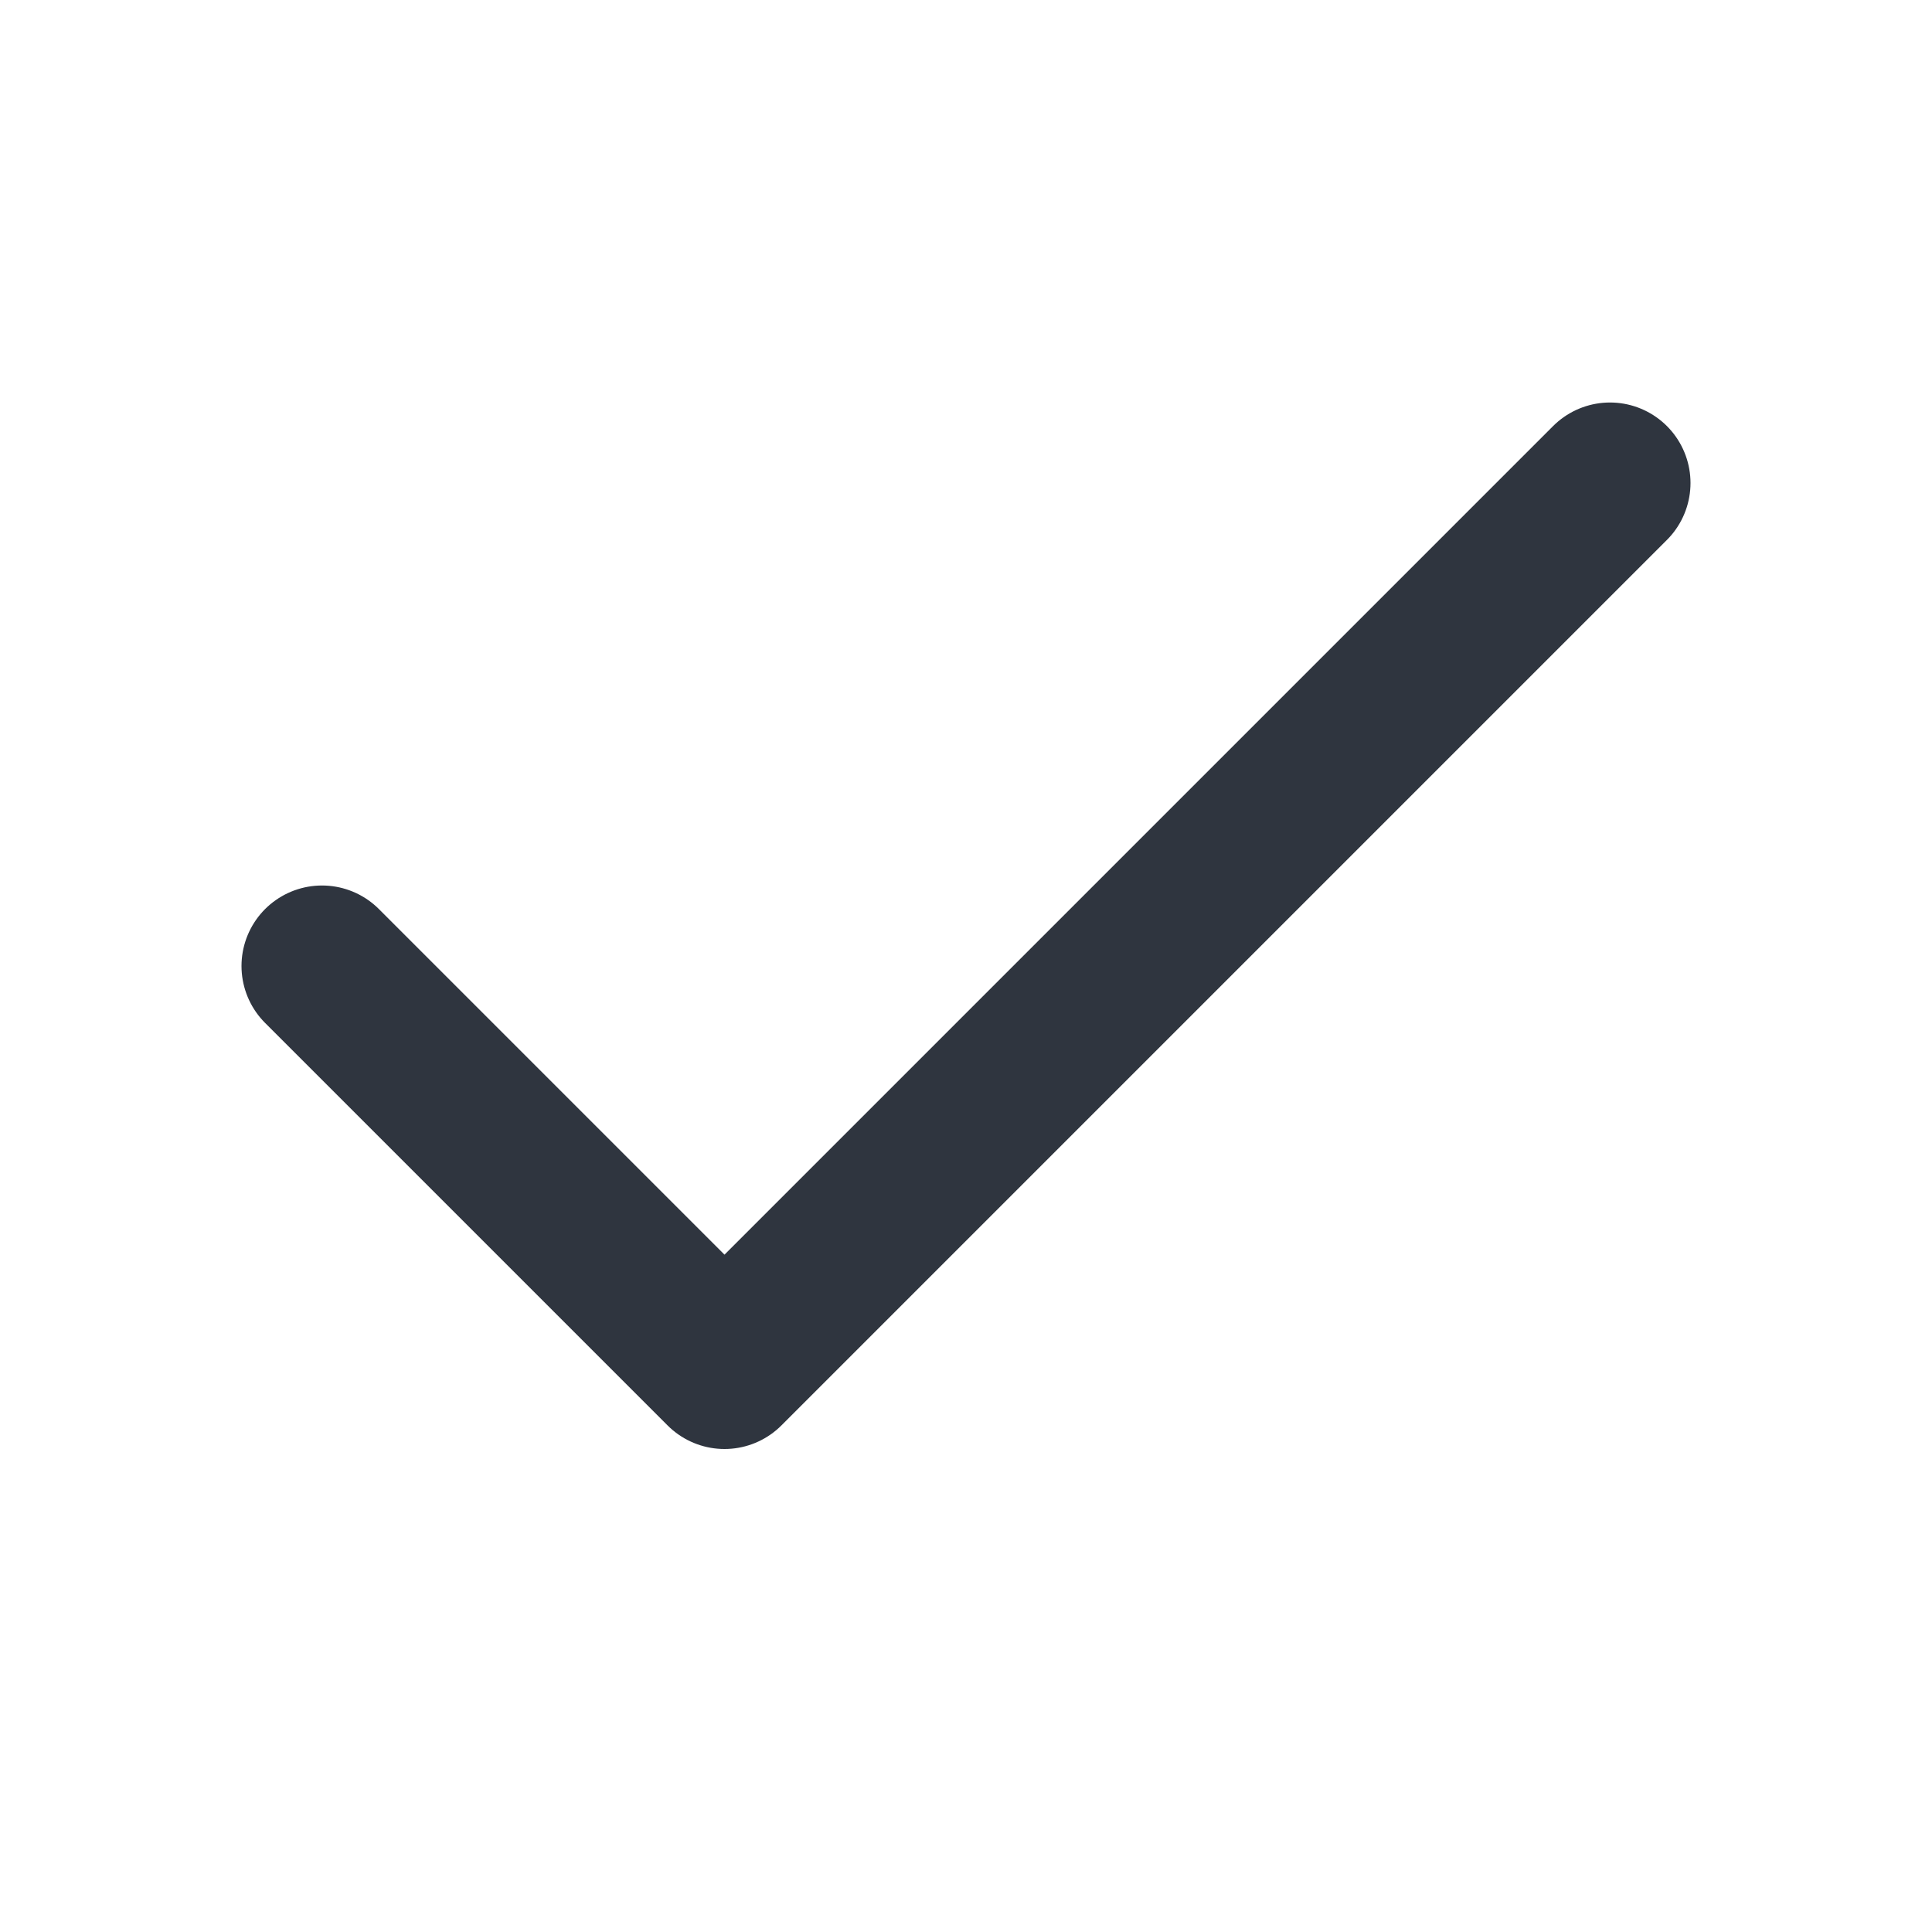
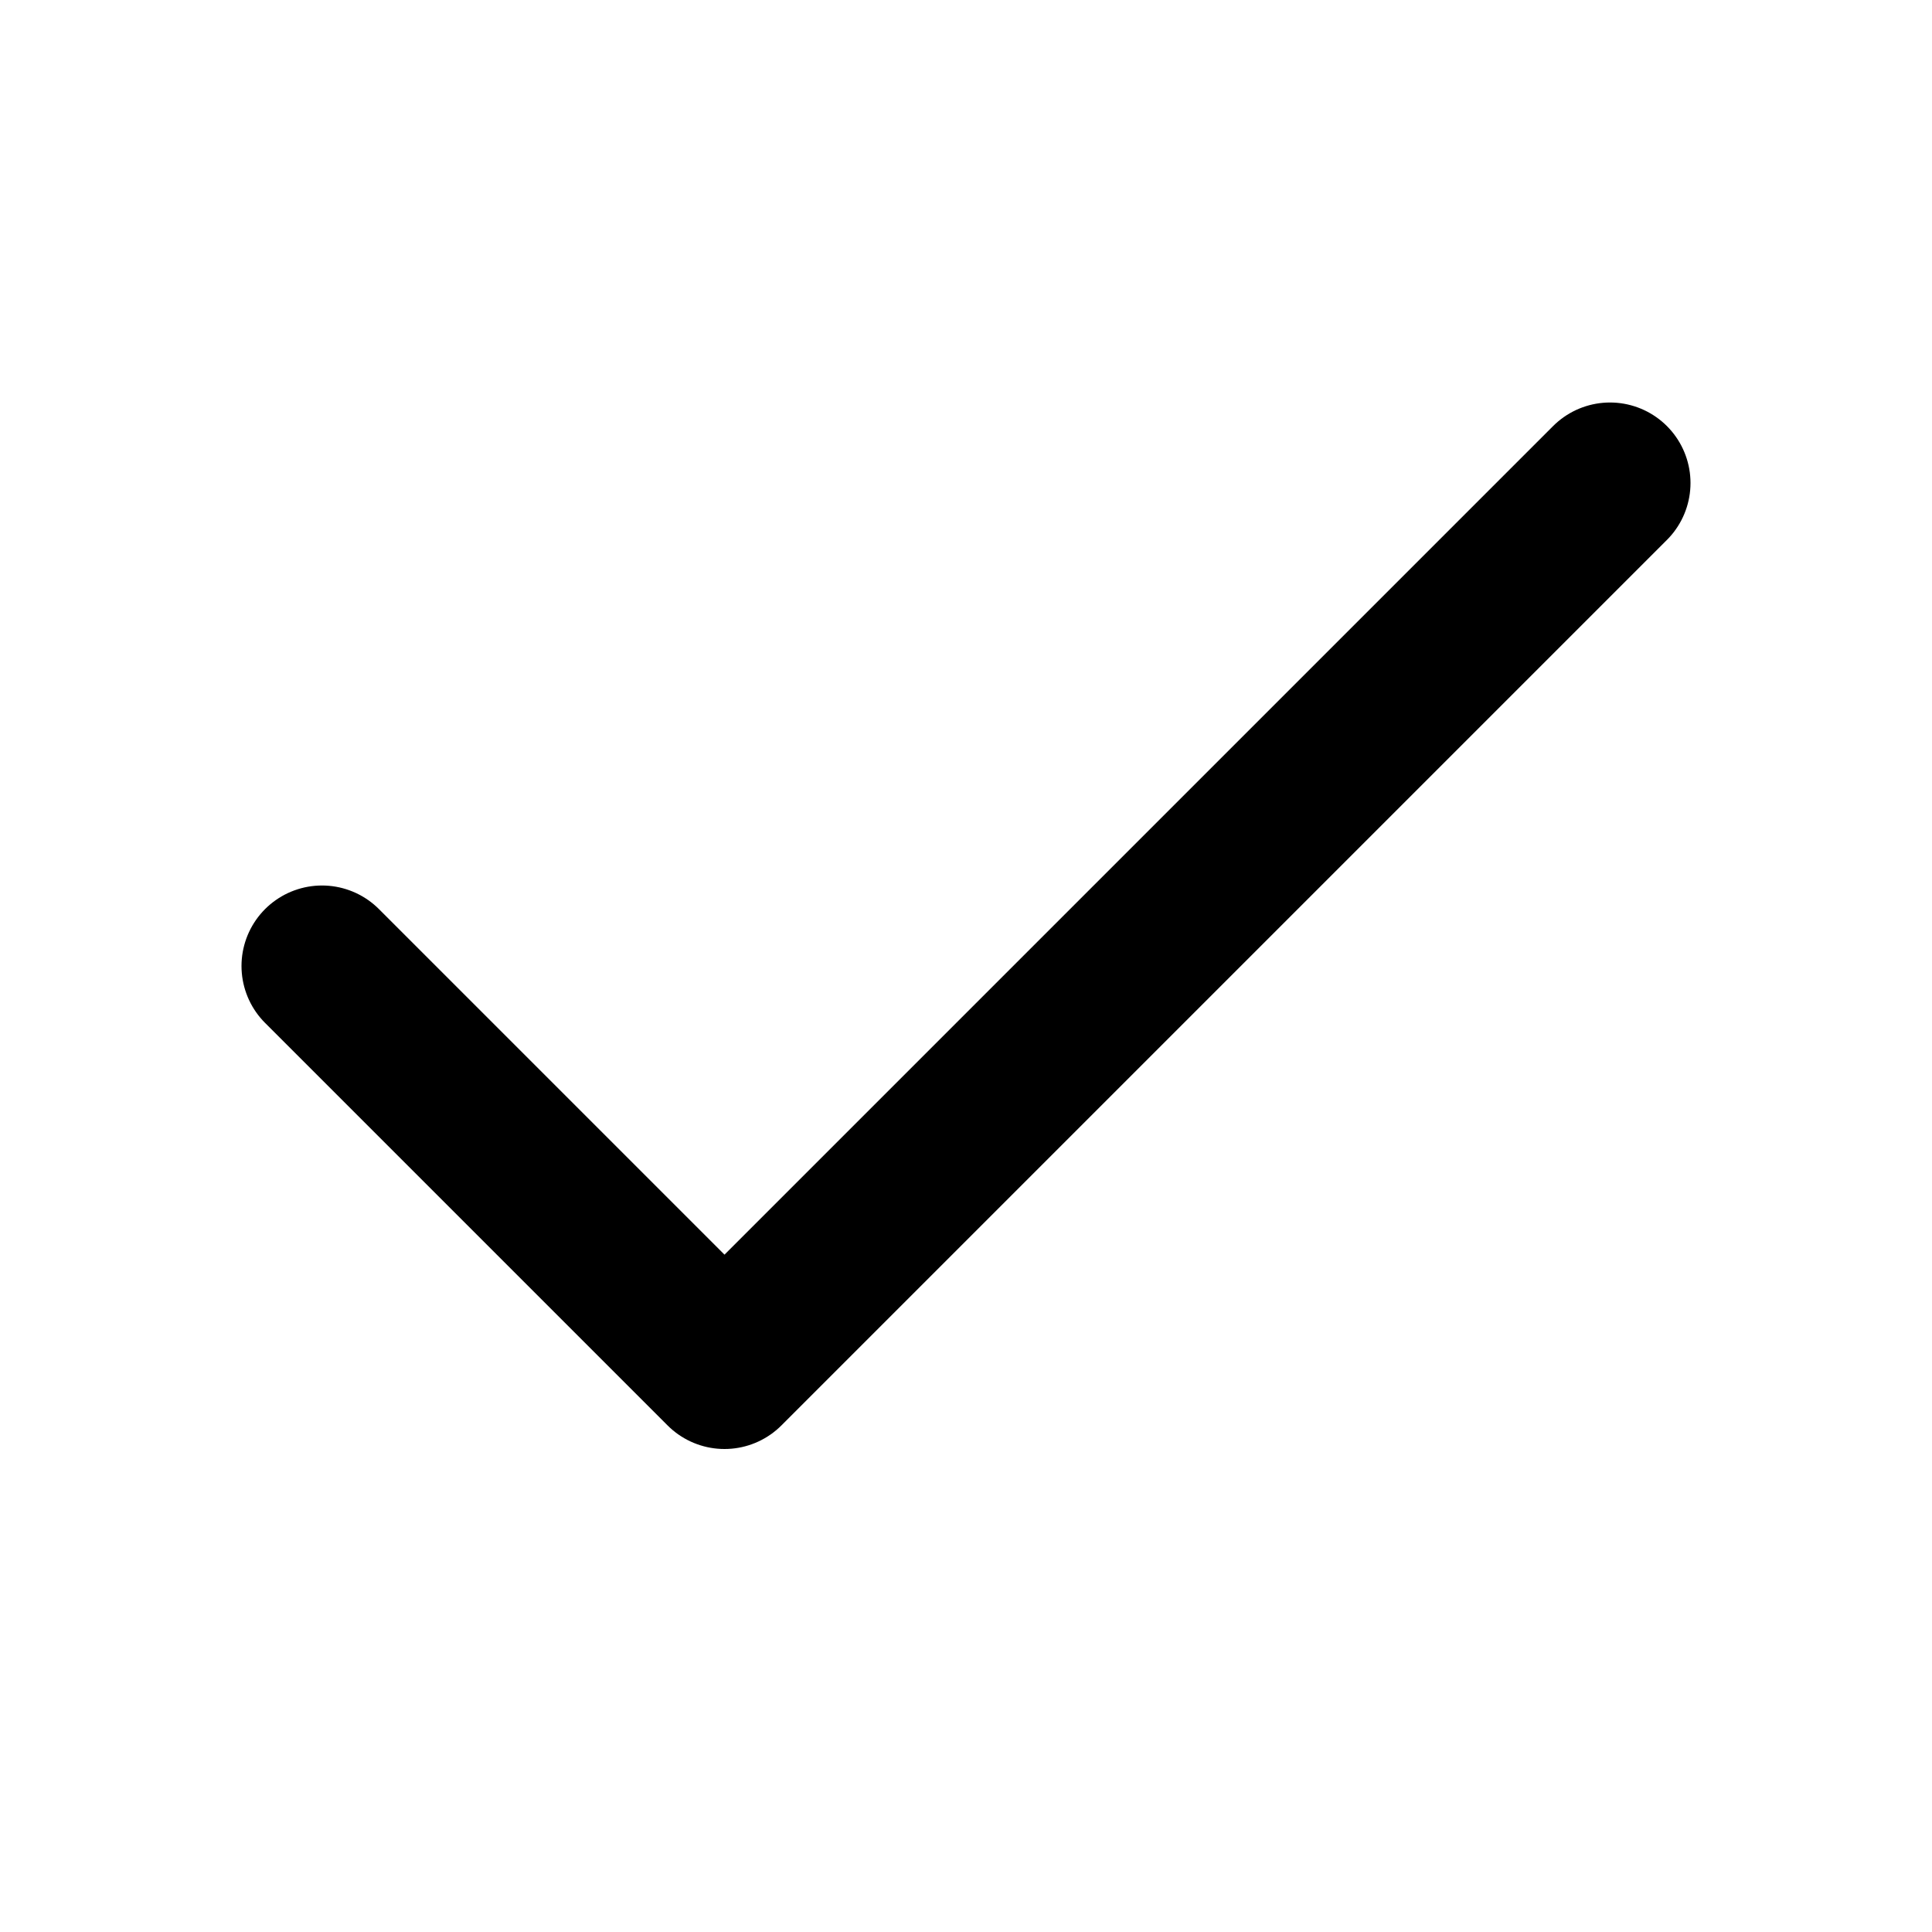
<svg xmlns="http://www.w3.org/2000/svg" width="24" height="24" viewBox="0 0 24 24" fill="none">
-   <path d="M20 6L9 17L4 12" stroke="#2F353F" stroke-width="2" stroke-linecap="round" stroke-linejoin="round" />
+   <path d="M20 6L9 17L4 12" stroke="currentColor" stroke-width="2" stroke-linecap="round" stroke-linejoin="round" />
</svg>
